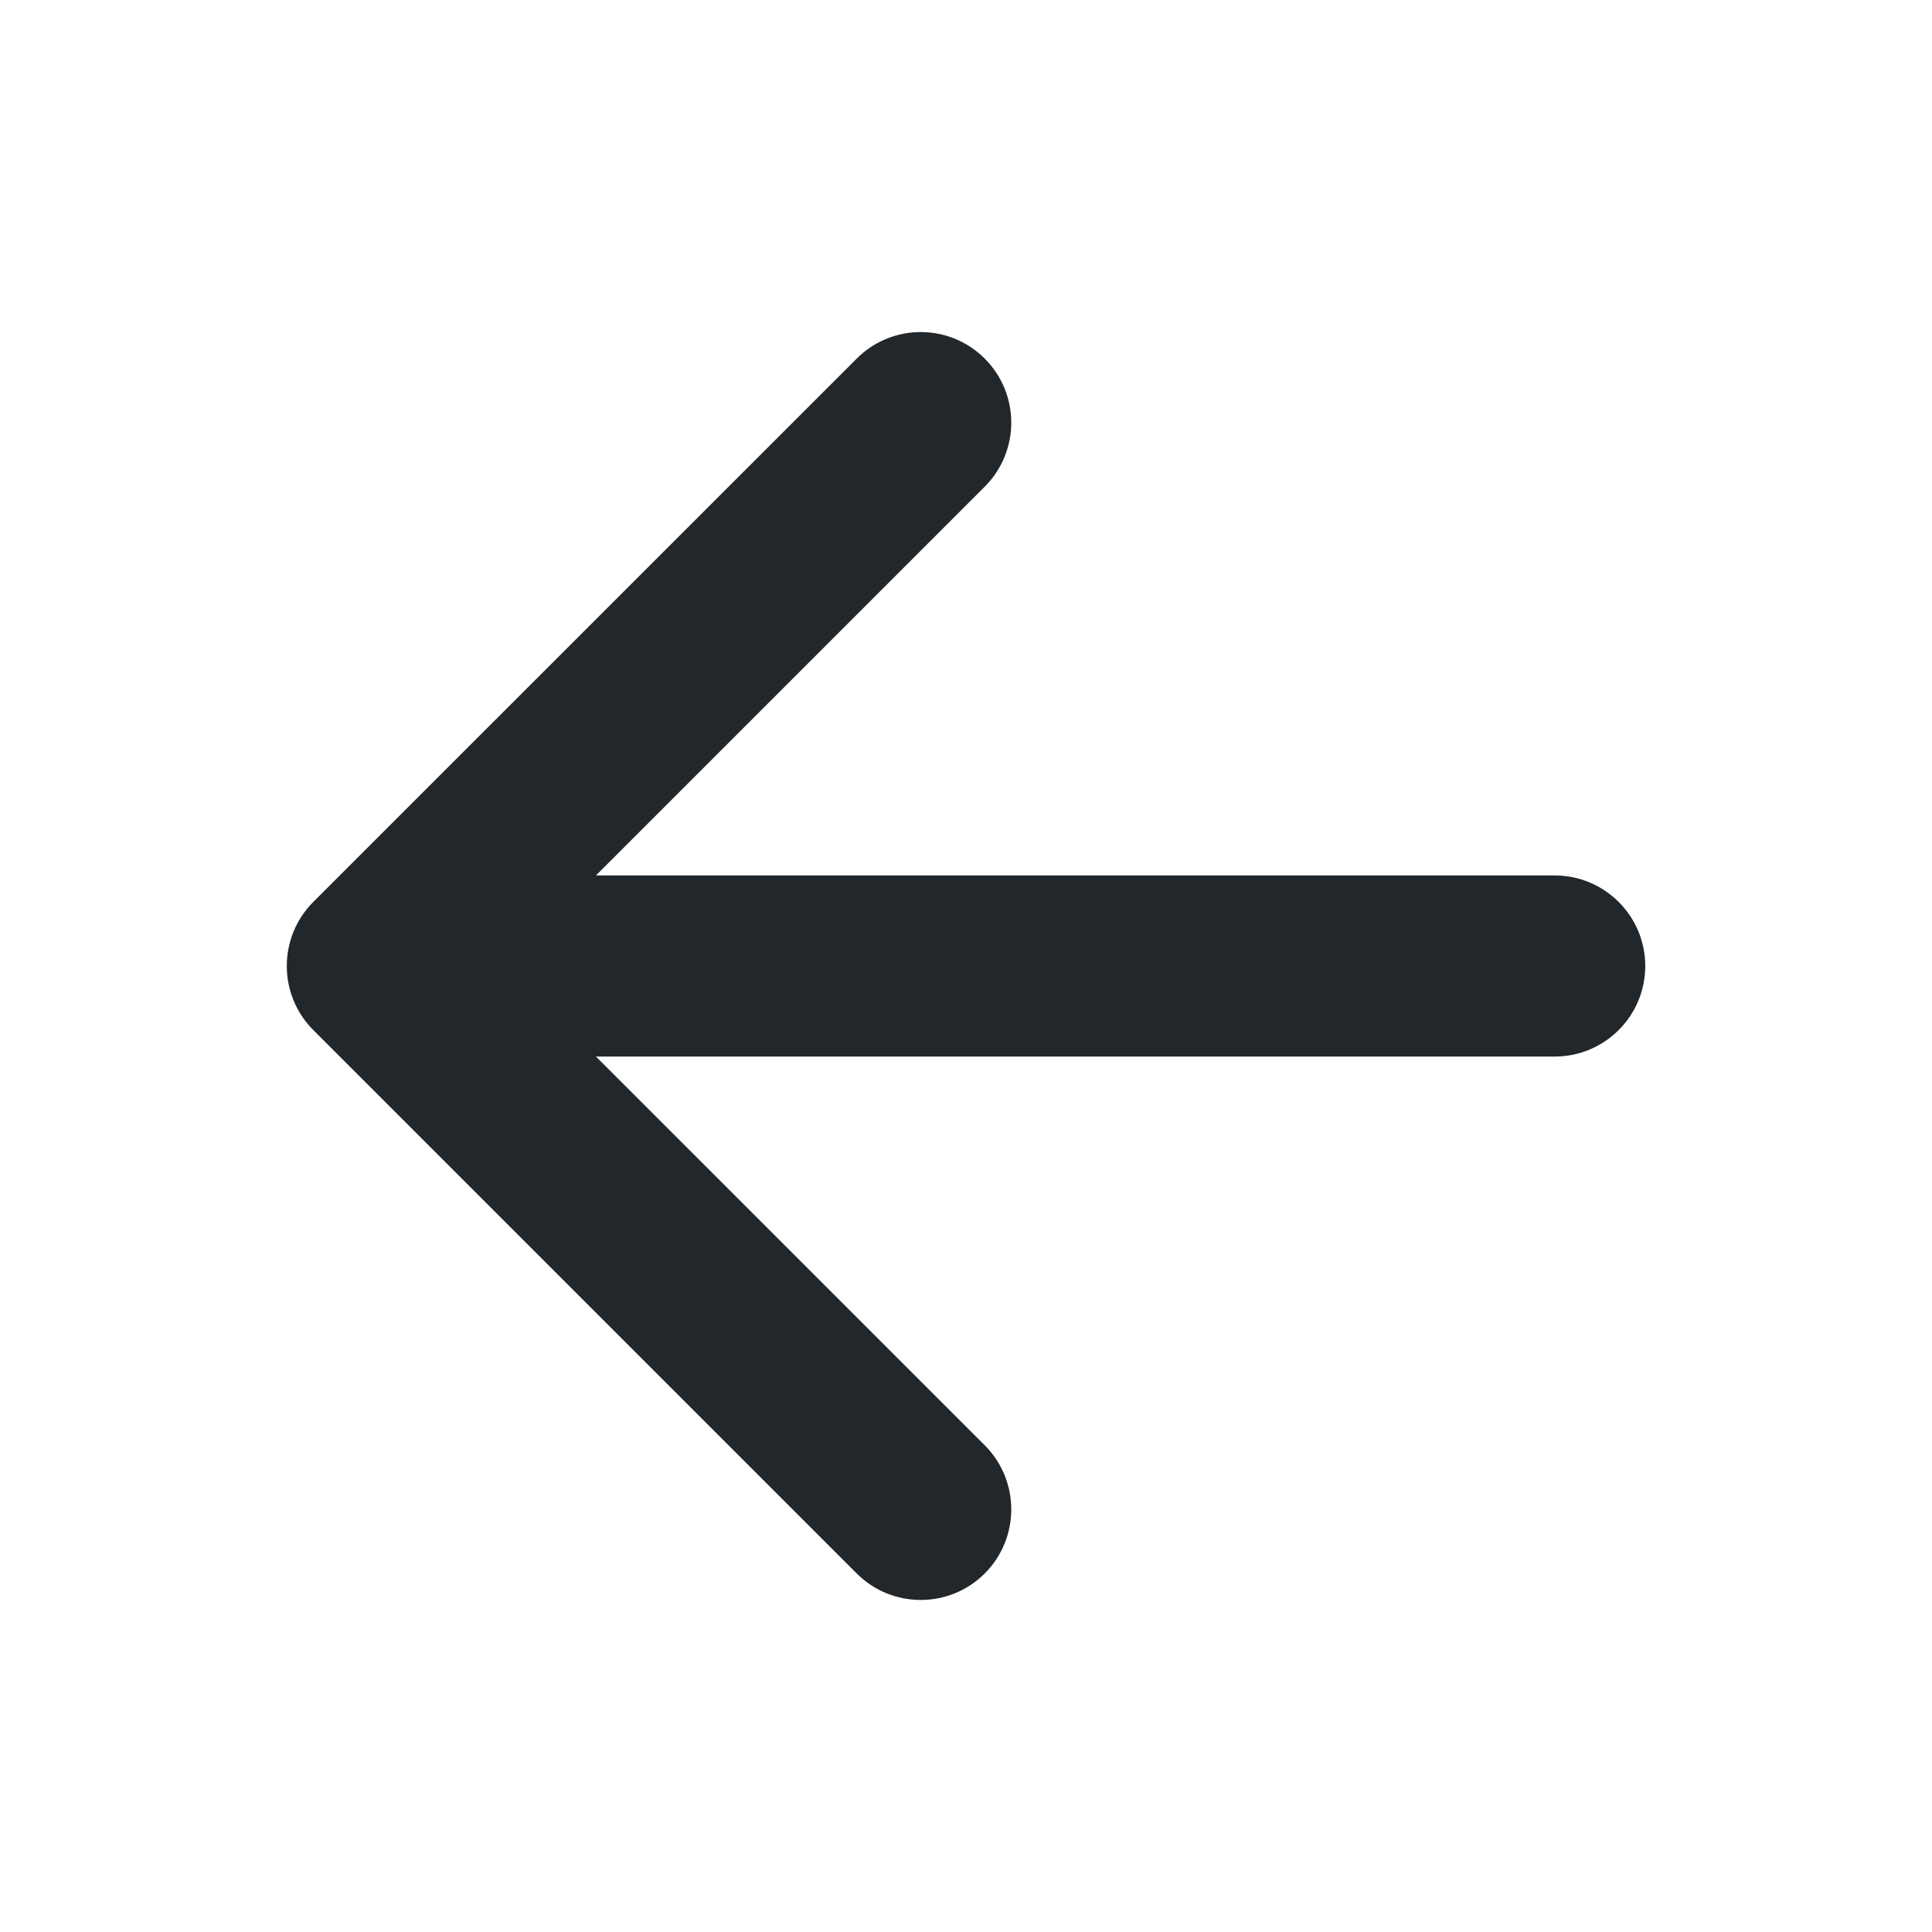
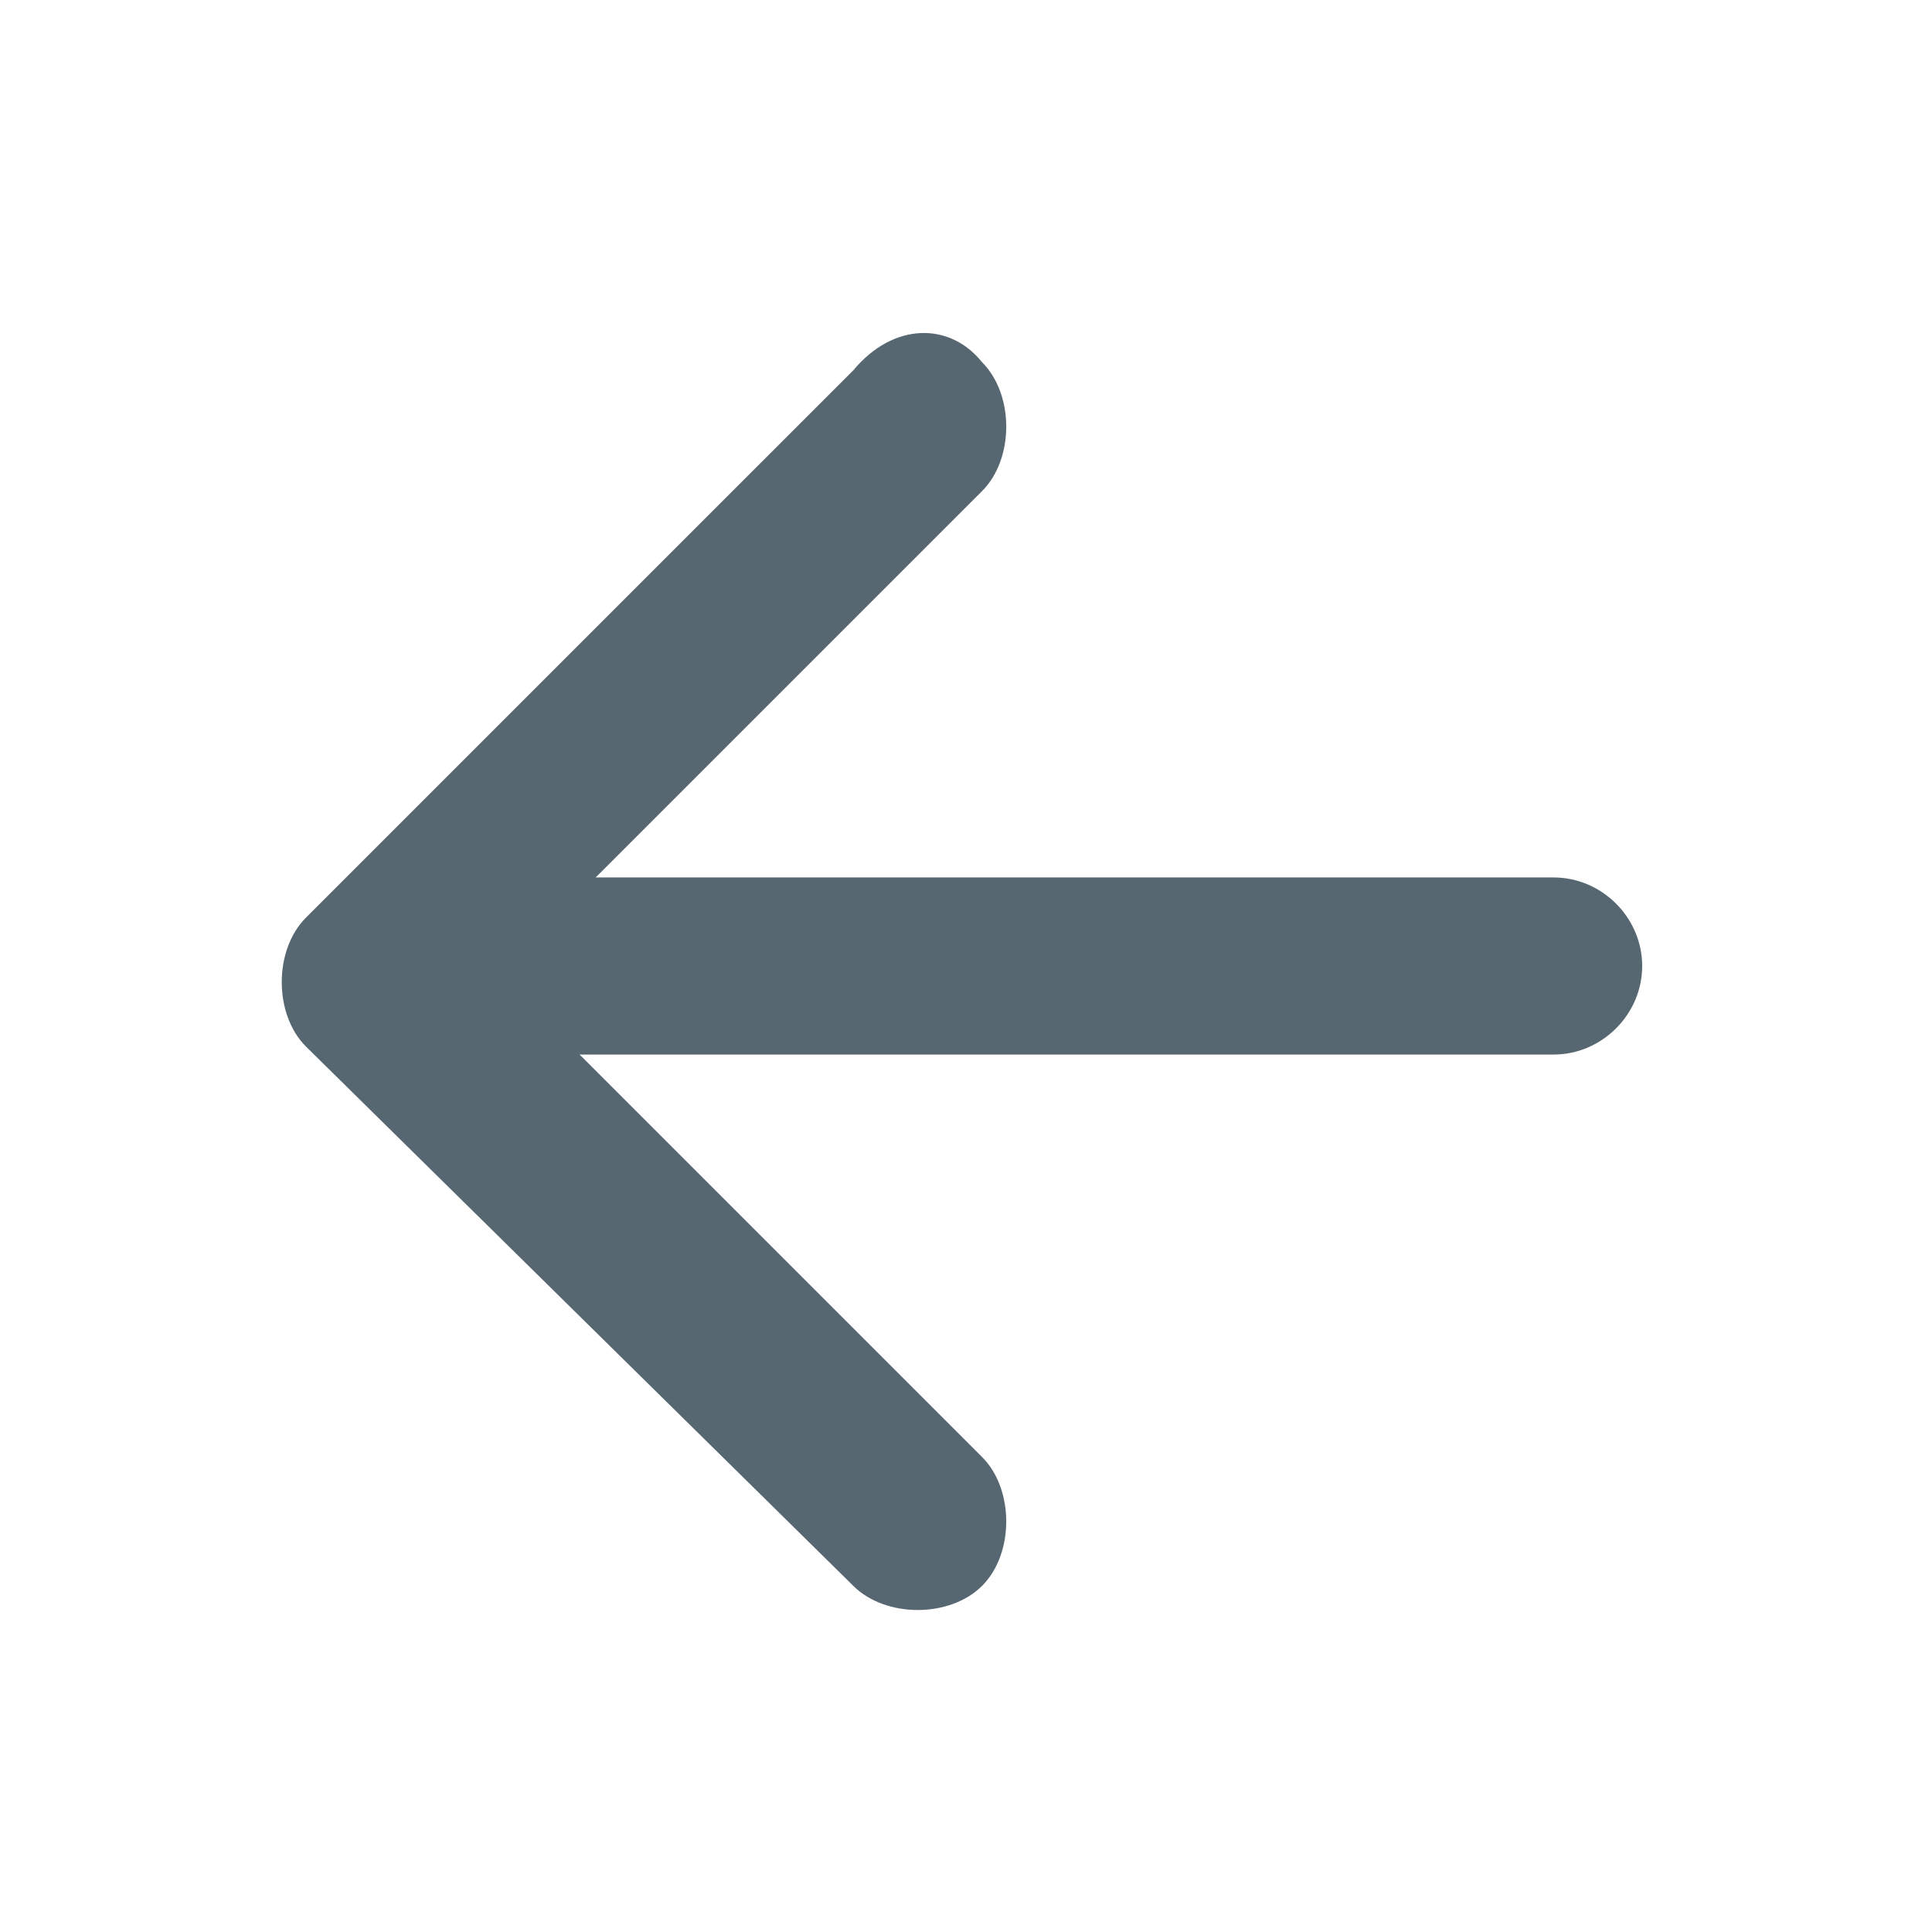
- <svg xmlns="http://www.w3.org/2000/svg" width="24" height="24" viewBox="0 0 24 24" fill="none">
-   <g id="icon / ionicons / outline / arrow-back-outline">
-     <path id="Vector (Stroke)" fill-rule="evenodd" clip-rule="evenodd" d="M12.233 4.455C12.672 4.894 12.672 5.606 12.233 6.045L6.278 12L12.233 17.954C12.672 18.394 12.672 19.106 12.233 19.546C11.794 19.985 11.081 19.985 10.642 19.546L3.892 12.796C3.453 12.356 3.453 11.644 3.892 11.204L10.642 4.455C11.081 4.015 11.794 4.015 12.233 4.455Z" fill="#21272A" />
-     <path id="Vector (Stroke)_2" fill-rule="evenodd" clip-rule="evenodd" d="M4.5 12C4.5 11.379 5.004 10.875 5.625 10.875H19.312C19.934 10.875 20.438 11.379 20.438 12C20.438 12.621 19.934 13.125 19.312 13.125H5.625C5.004 13.125 4.5 12.621 4.5 12Z" fill="#21272A" />
+ <svg xmlns="http://www.w3.org/2000/svg" version="1.1" id="Layer_1" x="0px" y="0px" viewBox="0 0 24 24" style="enable-background:new 0 0 24 24;" xml:space="preserve">
+   <style type="text/css">
+ 	.st0{fill-rule:evenodd;clip-rule:evenodd;fill:#576772;}
+ </style>
+   <g id="icon__x2F__ionicons__x2F__outline__x2F__arrow-back-outline">
+     <path id="Vector__x28_Stroke_x29_" class="st0" d="M12.2,4.5c0.4,0.4,0.4,1.2,0,1.6l-6,6l6,6c0.4,0.4,0.4,1.2,0,1.6   c-0.4,0.4-1.2,0.4-1.6,0l-6.8-6.7c-0.4-0.4-0.4-1.2,0-1.6l6.8-6.8C11.1,4,11.8,4,12.2,4.5z" />
+     <path id="Vector__x28_Stroke_x29__x5F_2" class="st0" d="M4.5,12c0-0.6,0.5-1.1,1.1-1.1h13.7c0.6,0,1.1,0.5,1.1,1.1   s-0.5,1.1-1.1,1.1H5.6C5,13.1,4.5,12.6,4.5,12z" />
  </g>
</svg>
